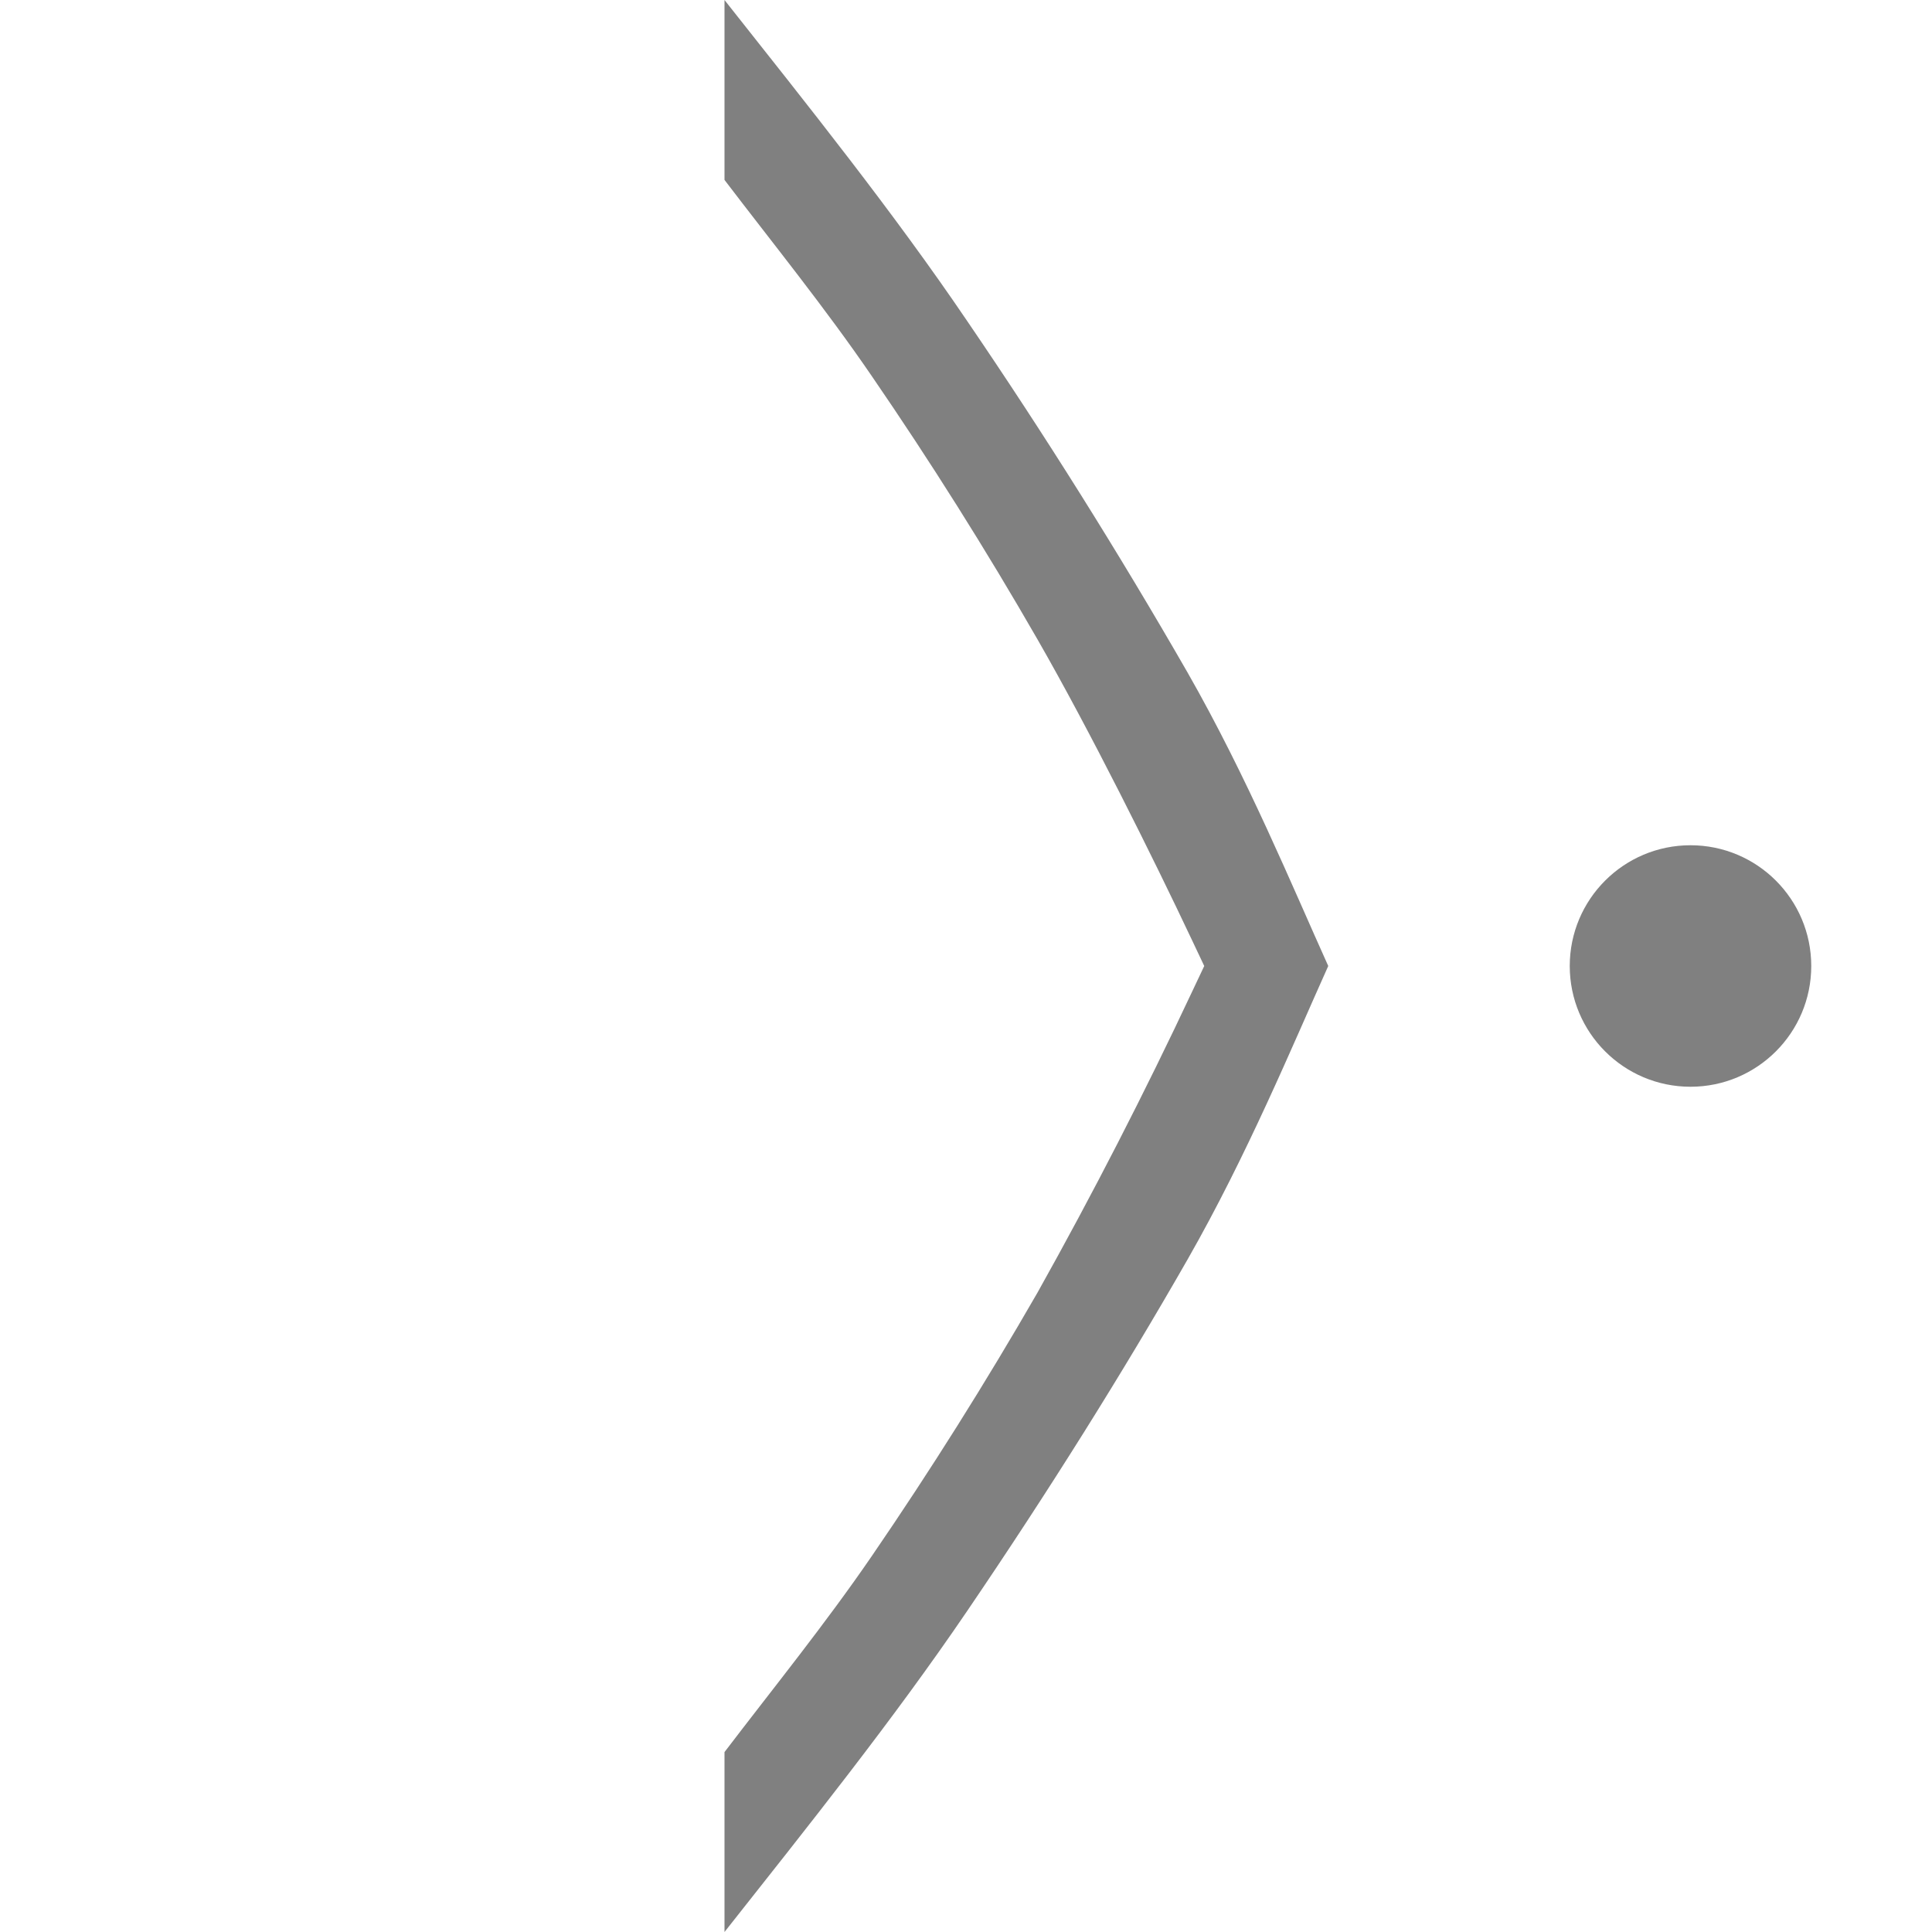
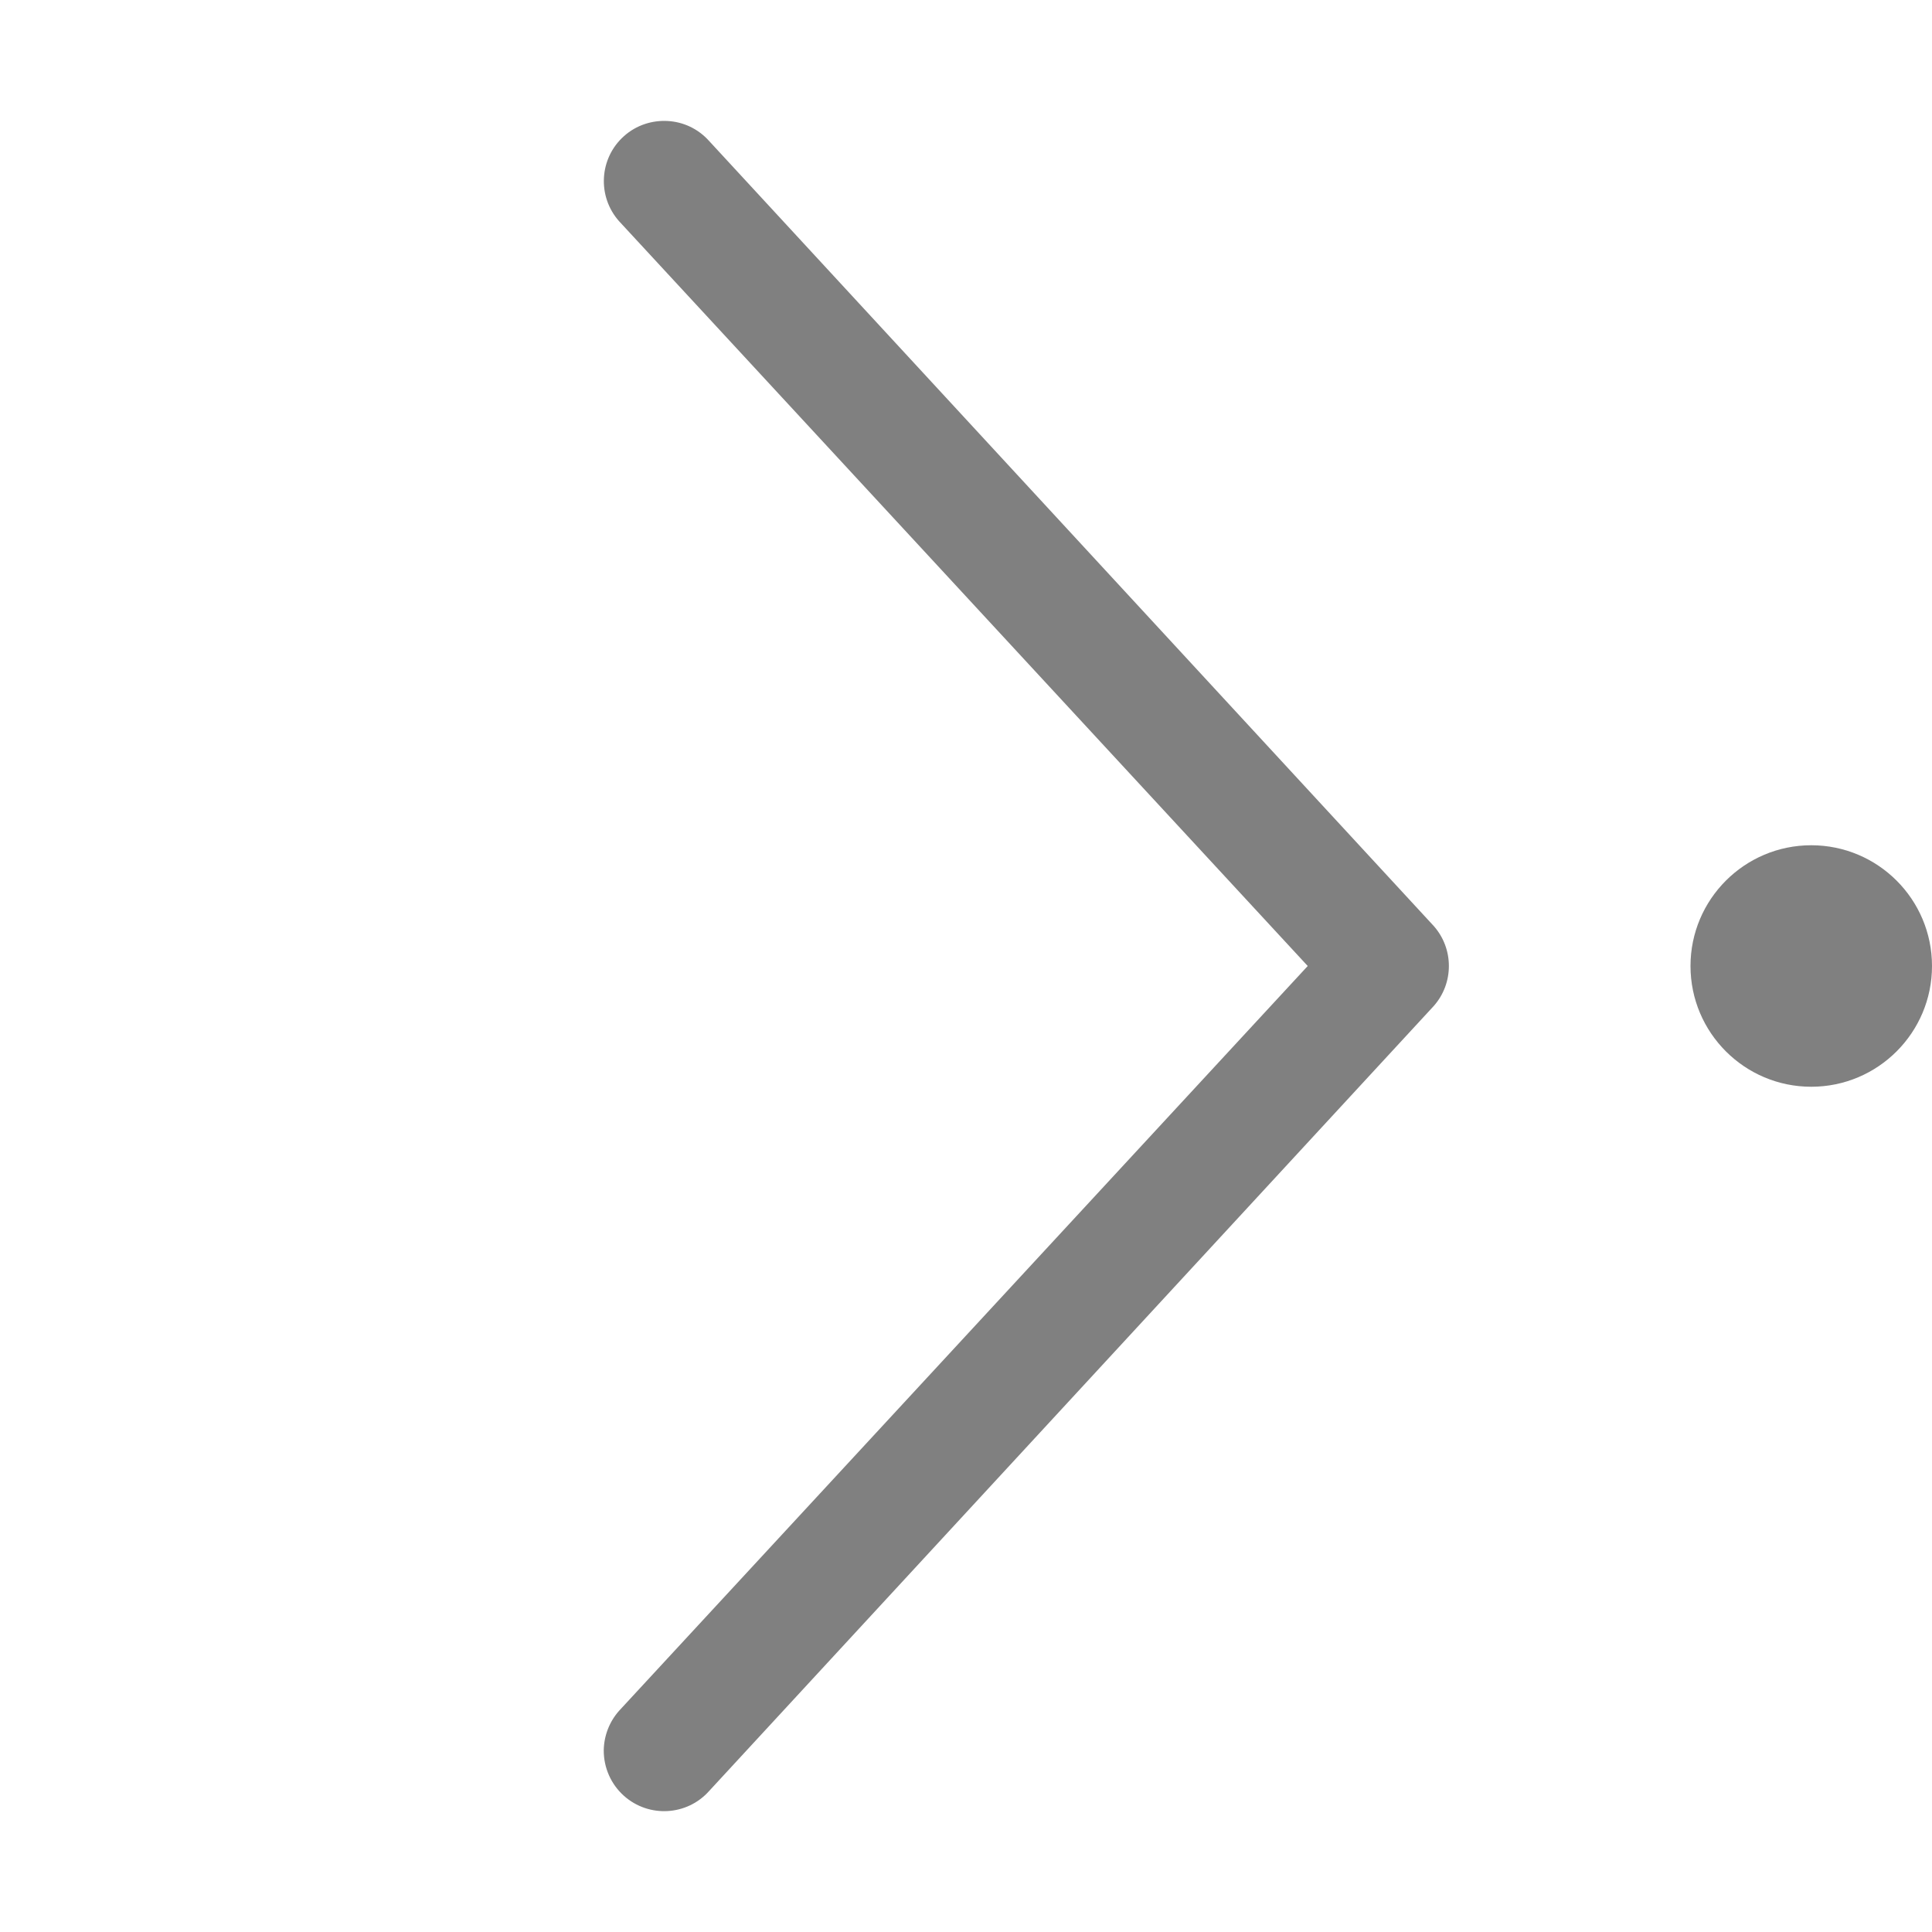
- <svg xmlns="http://www.w3.org/2000/svg" viewBox="0 0 16 16">
-   <path d="M6 0v1.49c.4.525.836 1.063 1.22 1.625.487.71.945 1.437 1.372 2.18.433.754.95 1.792 1.285 2.502L9.973 8l-.096.203a39.31 39.31 0 0 1-1.285 2.502 32.84 32.84 0 0 1-1.371 2.18c-.385.562-.821 1.1-1.221 1.625V16c.69-.874 1.397-1.757 2.008-2.656.68-1 1.288-1.972 1.826-2.912.496-.868.87-1.774 1.166-2.432-.297-.658-.67-1.564-1.166-2.432a44.796 44.796 0 0 0-1.826-2.912C7.398 1.756 6.691.874 6 0zm8 7a1 1 0 0 0-1 1 1 1 0 0 0 1 1 1 1 0 0 0 1-1 1 1 0 0 0-1-1z" fill="gray" />
+ <svg xmlns="http://www.w3.org/2000/svg" version="1.1" viewBox="0 0 16 16" id="svg4">
+   <defs id="defs8" />
+   <path id="path2" style="font-variant-ligatures:normal;font-variant-position:normal;font-variant-caps:normal;font-variant-numeric:normal;font-variant-alternates:normal;font-variant-east-asian:normal;font-feature-settings:normal;font-variation-settings:normal;text-indent:0;text-decoration-line:none;text-decoration-style:solid;text-decoration-color:#000000;text-transform:none;text-orientation:mixed;white-space:normal;shape-padding:0;shape-margin:0;inline-size:0;isolation:auto;mix-blend-mode:normal;fill:#808080;fill-opacity:1" d="M 5.529 1.002 C 5.402 0.995 5.271 1.035 5.168 1.127 C 4.962 1.31 4.944 1.626 5.127 1.832 L 10.83 8 L 5.127 14.168 C 5.047 14.258 5.002 14.374 5 14.494 C 4.999 14.639 5.06 14.777 5.168 14.873 C 5.374 15.056 5.69 15.038 5.873 14.832 L 11.873 8.332 C 12.041 8.143 12.041 7.857 11.873 7.668 L 5.873 1.168 C 5.781 1.065 5.657 1.009 5.529 1.002 z M 15 7 C 14.448 7 14 7.448 14 8 C 14 8.552 14.448 9 15 9 C 15.552 9 16 8.552 16 8 C 16 7.448 15.552 7 15 7 z " />
</svg>
